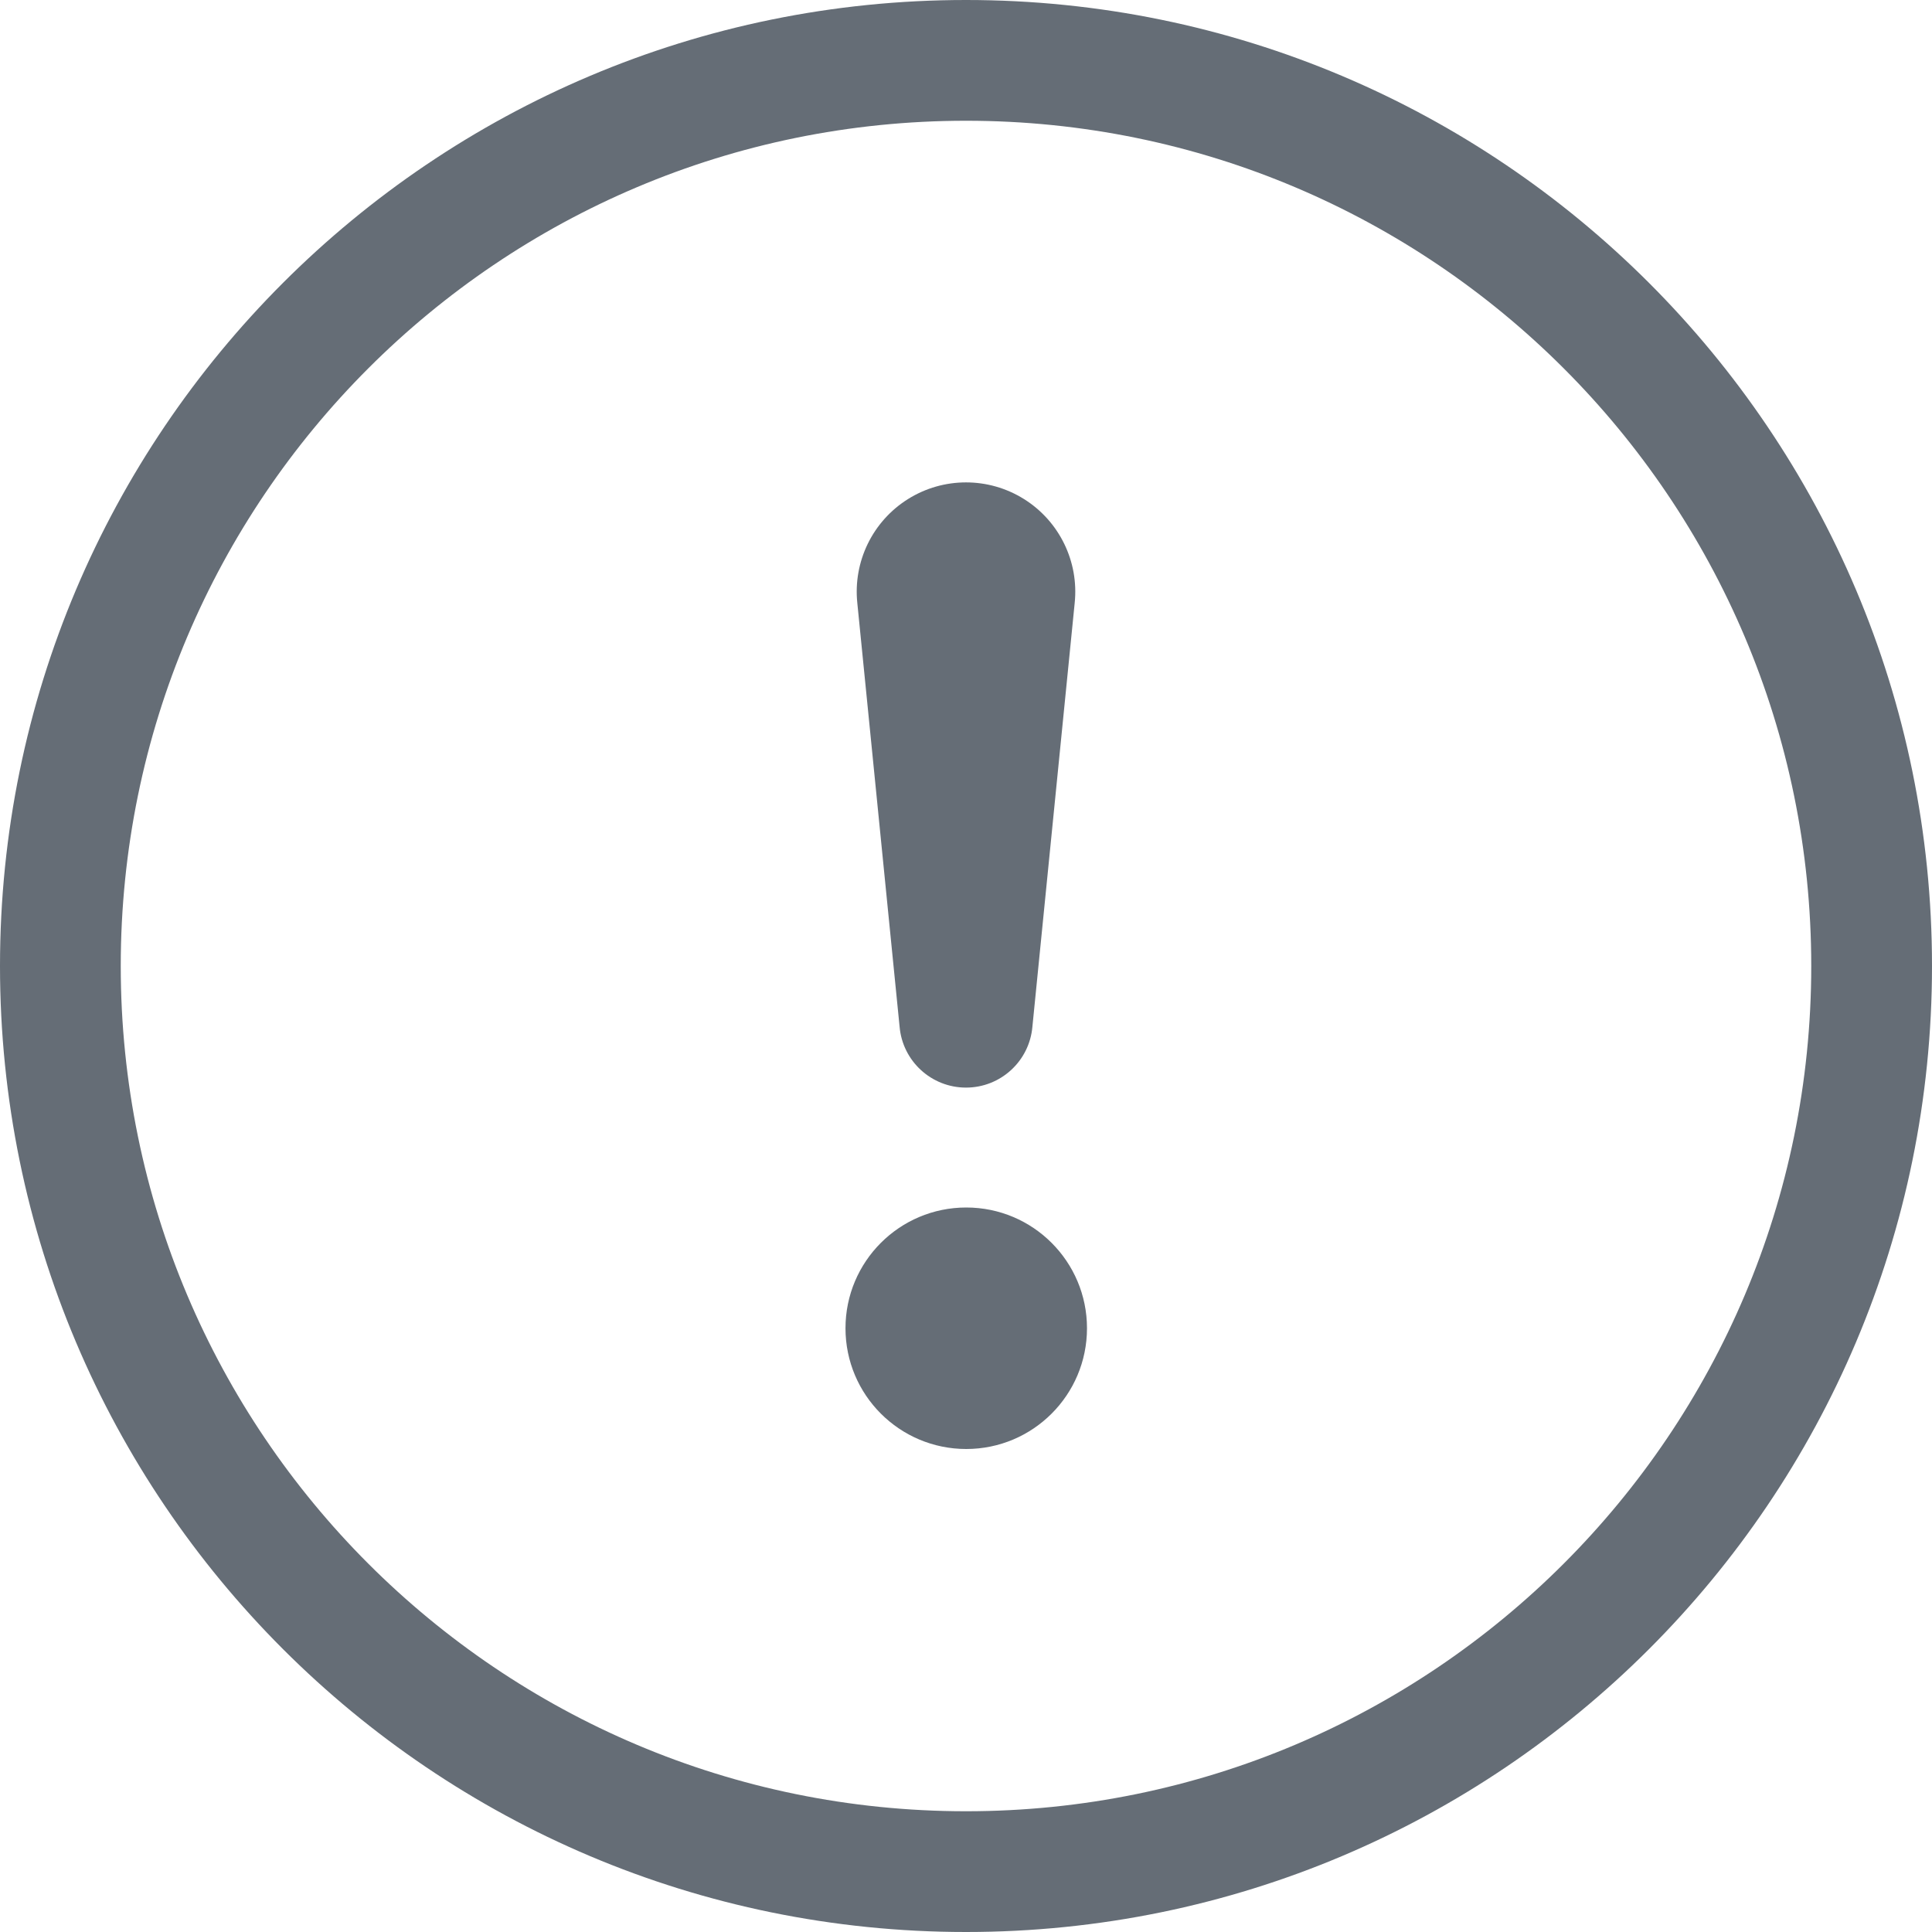
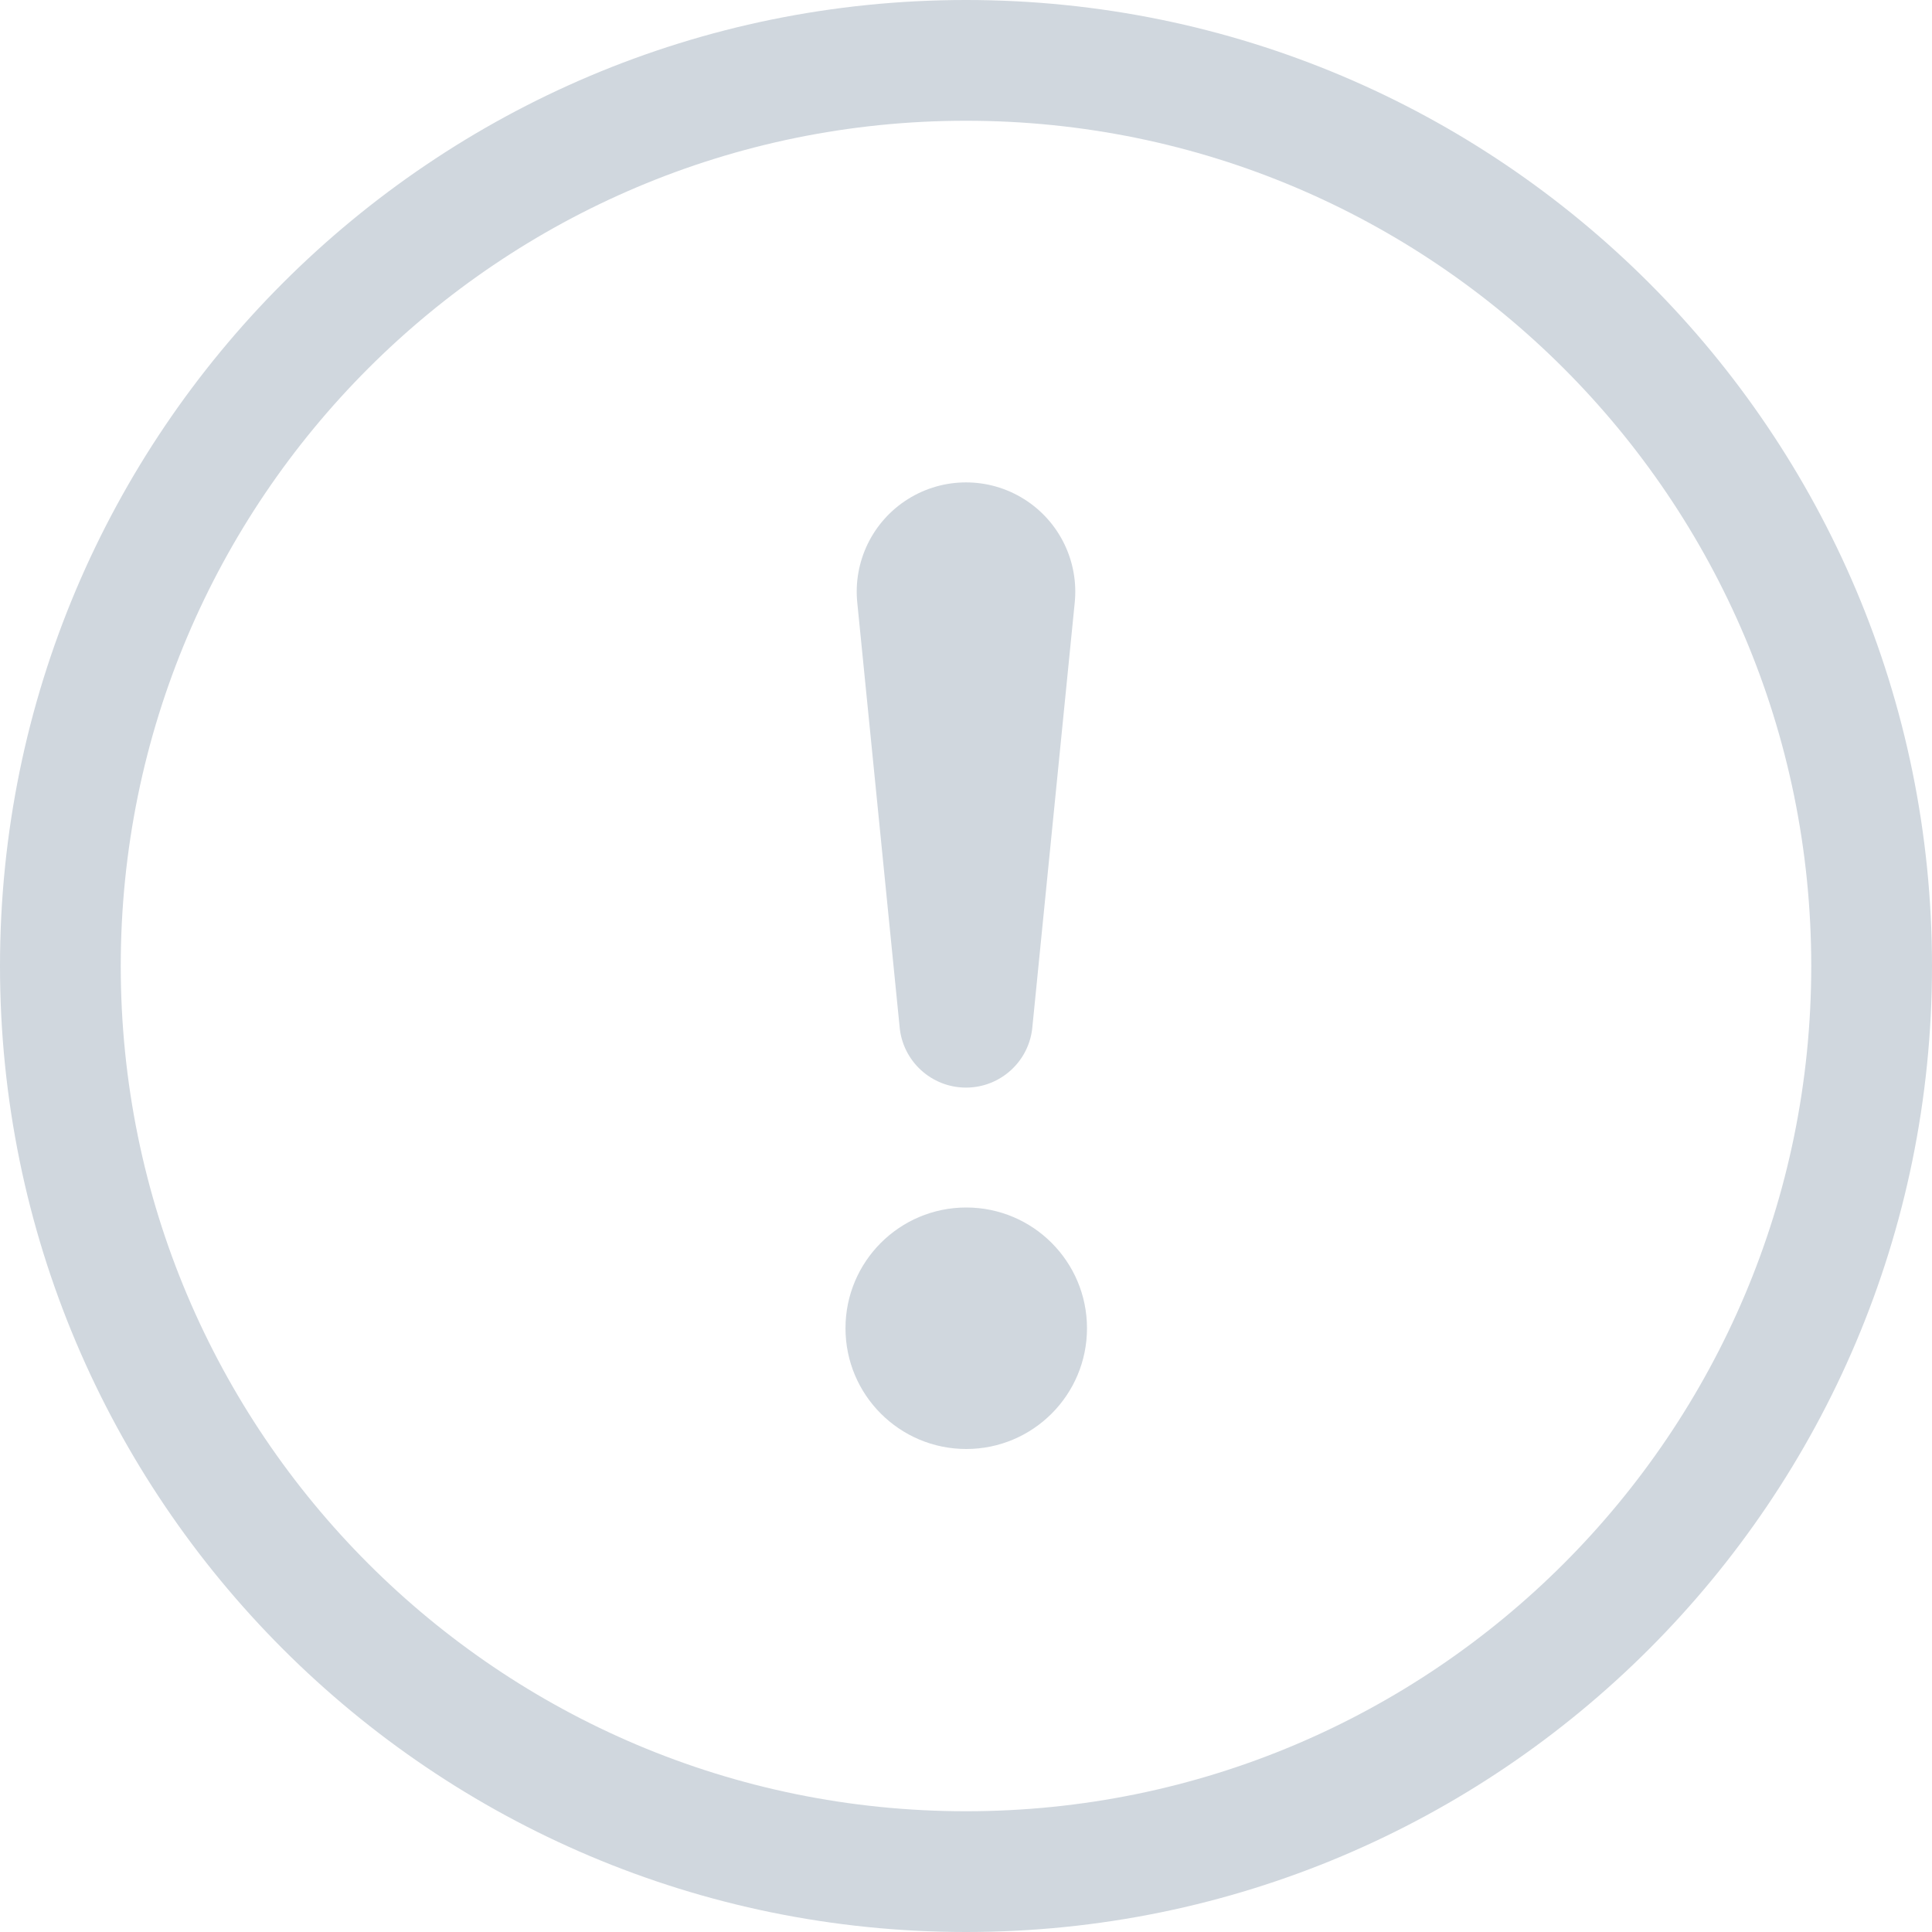
- <svg xmlns="http://www.w3.org/2000/svg" width="16" height="16" fill="#656d76" class="bi bi-exclamation-circle" viewBox="0 0 16 16">
+ <svg xmlns="http://www.w3.org/2000/svg" width="16" height="16" fill="#d0d7de" class="bi bi-exclamation-circle" viewBox="0 0 16 16">
  <path d="M8 15A7 7 0 1 1 8 1a7 7 0 0 1 0 14zm0 1A8 8 0 1 0 8 0a8 8 0 0 0 0 16z" />
  <path d="M7.002 11a1 1 0 1 1 2 0 1 1 0 0 1-2 0zM7.1 4.995a.905.905 0 1 1 1.8 0l-.35 3.507a.552.552 0 0 1-1.1 0L7.1 4.995z" />
</svg>
